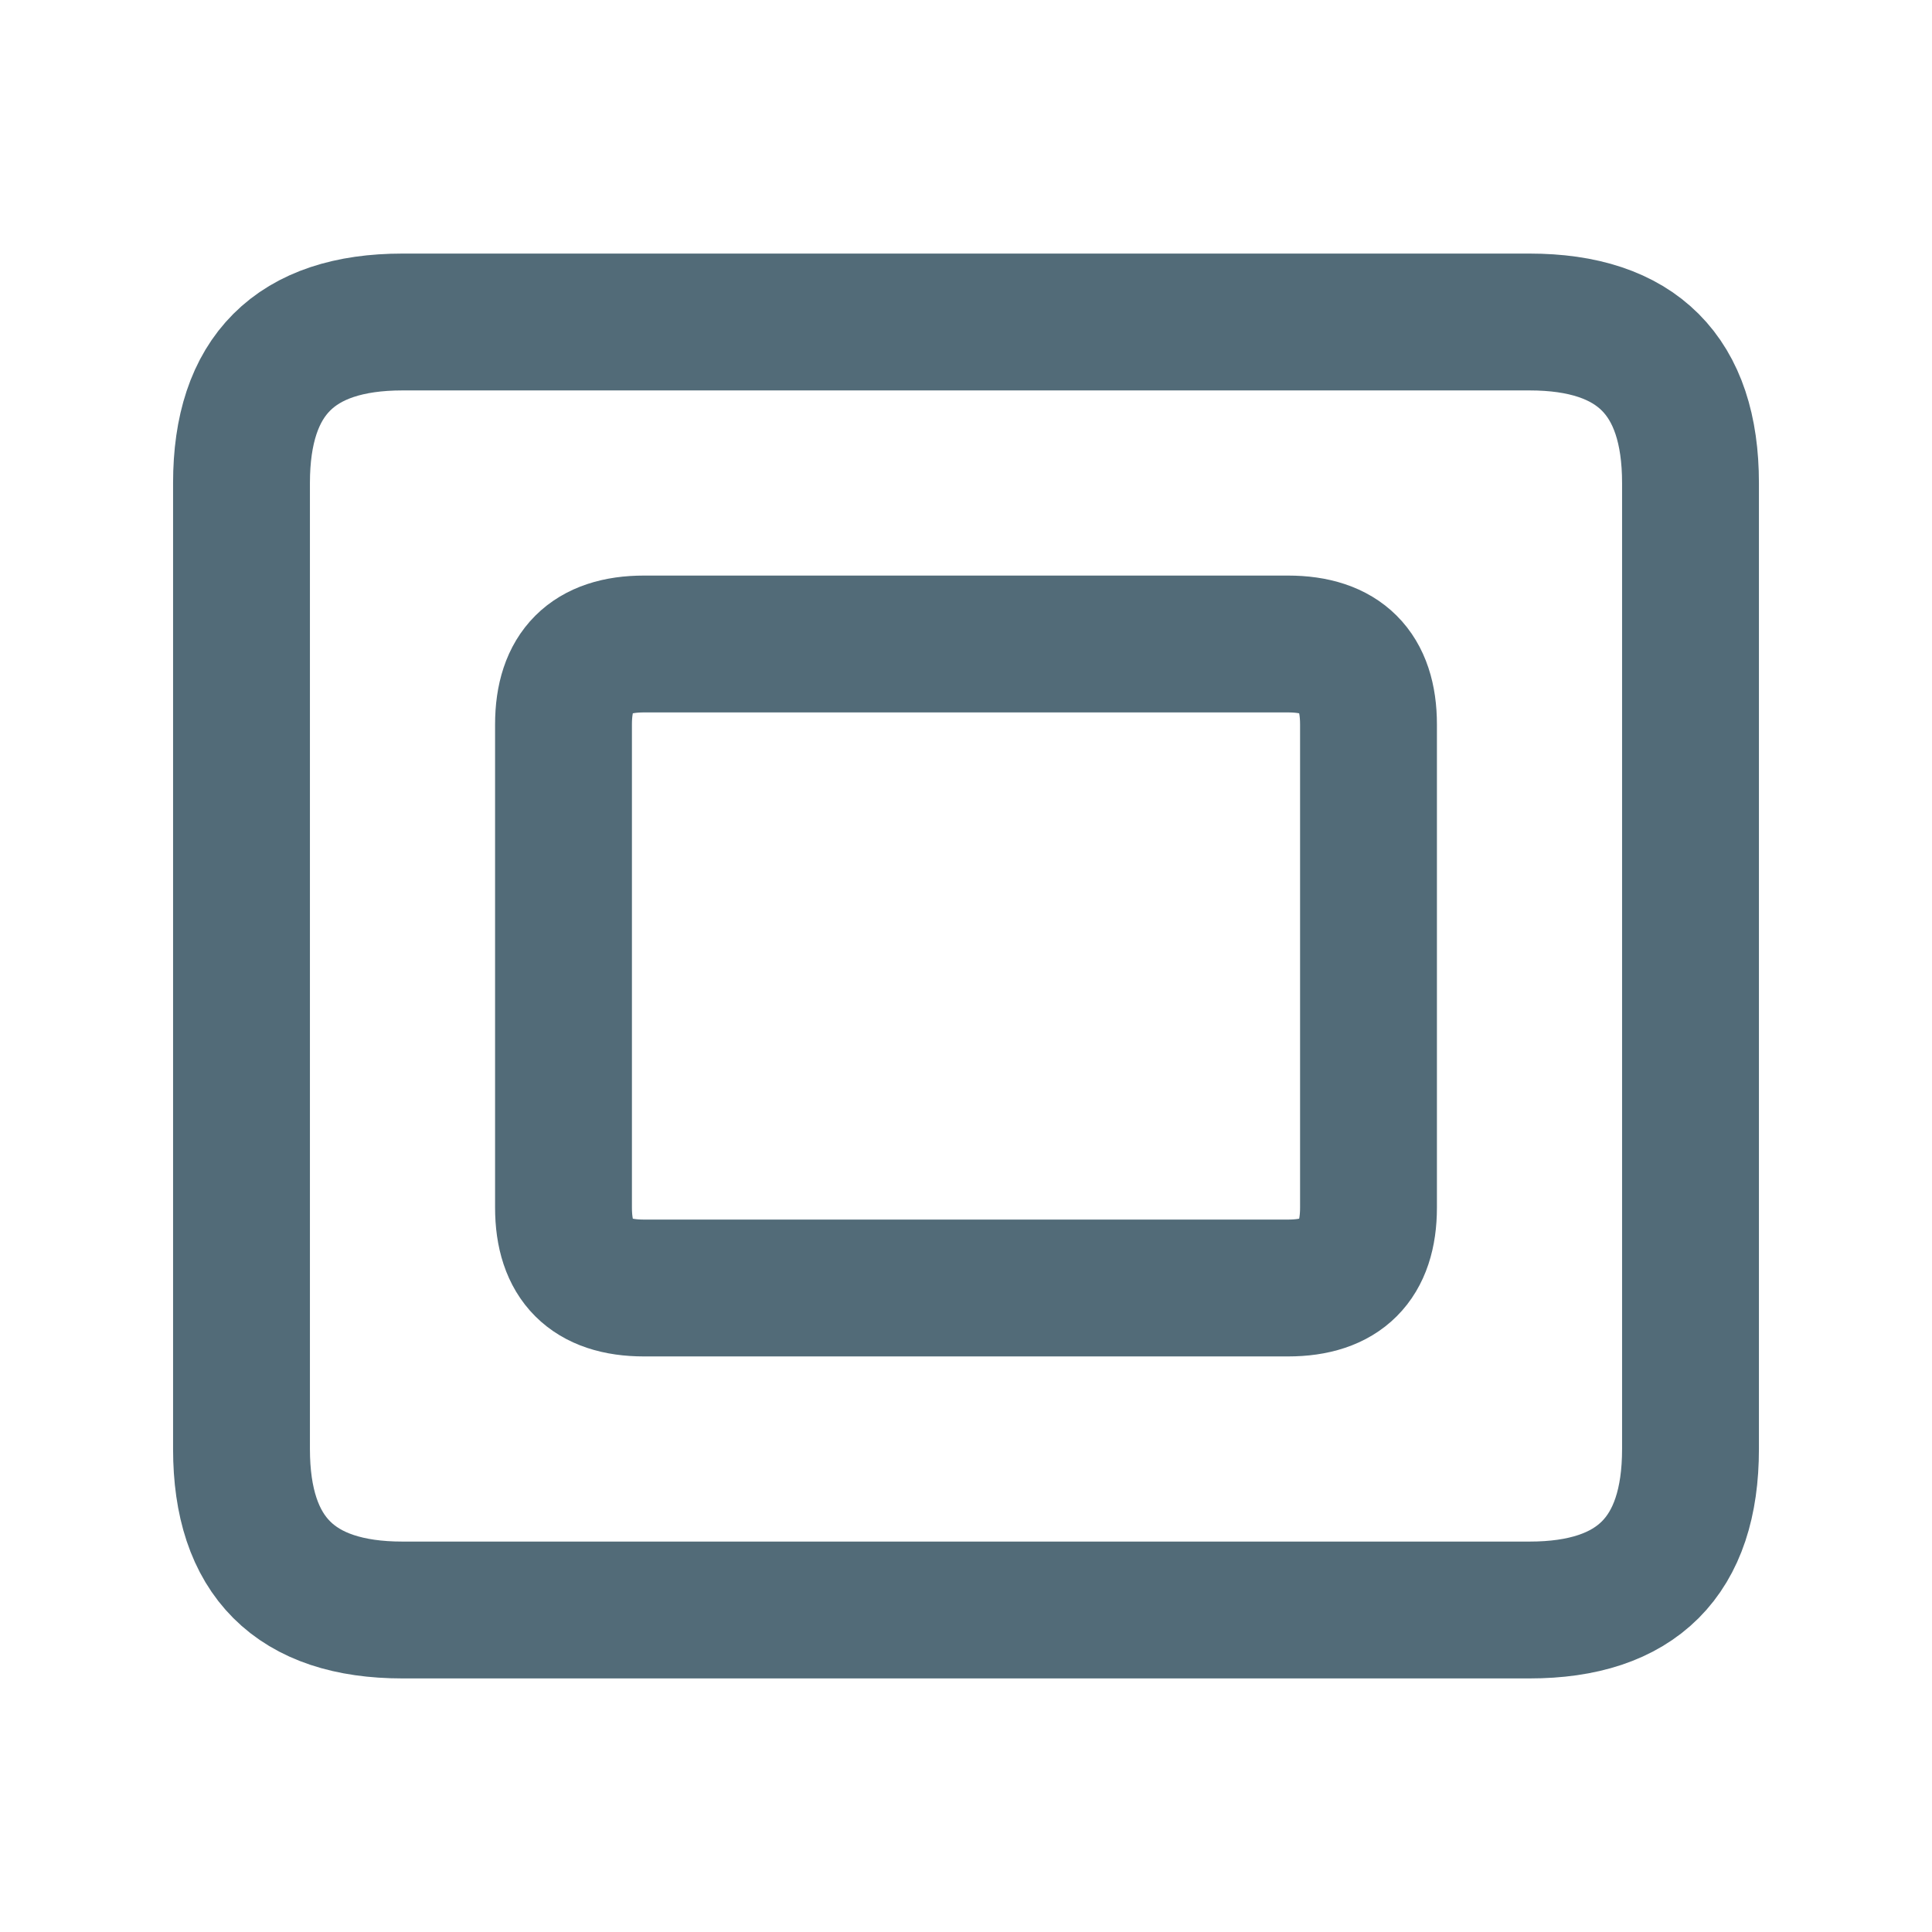
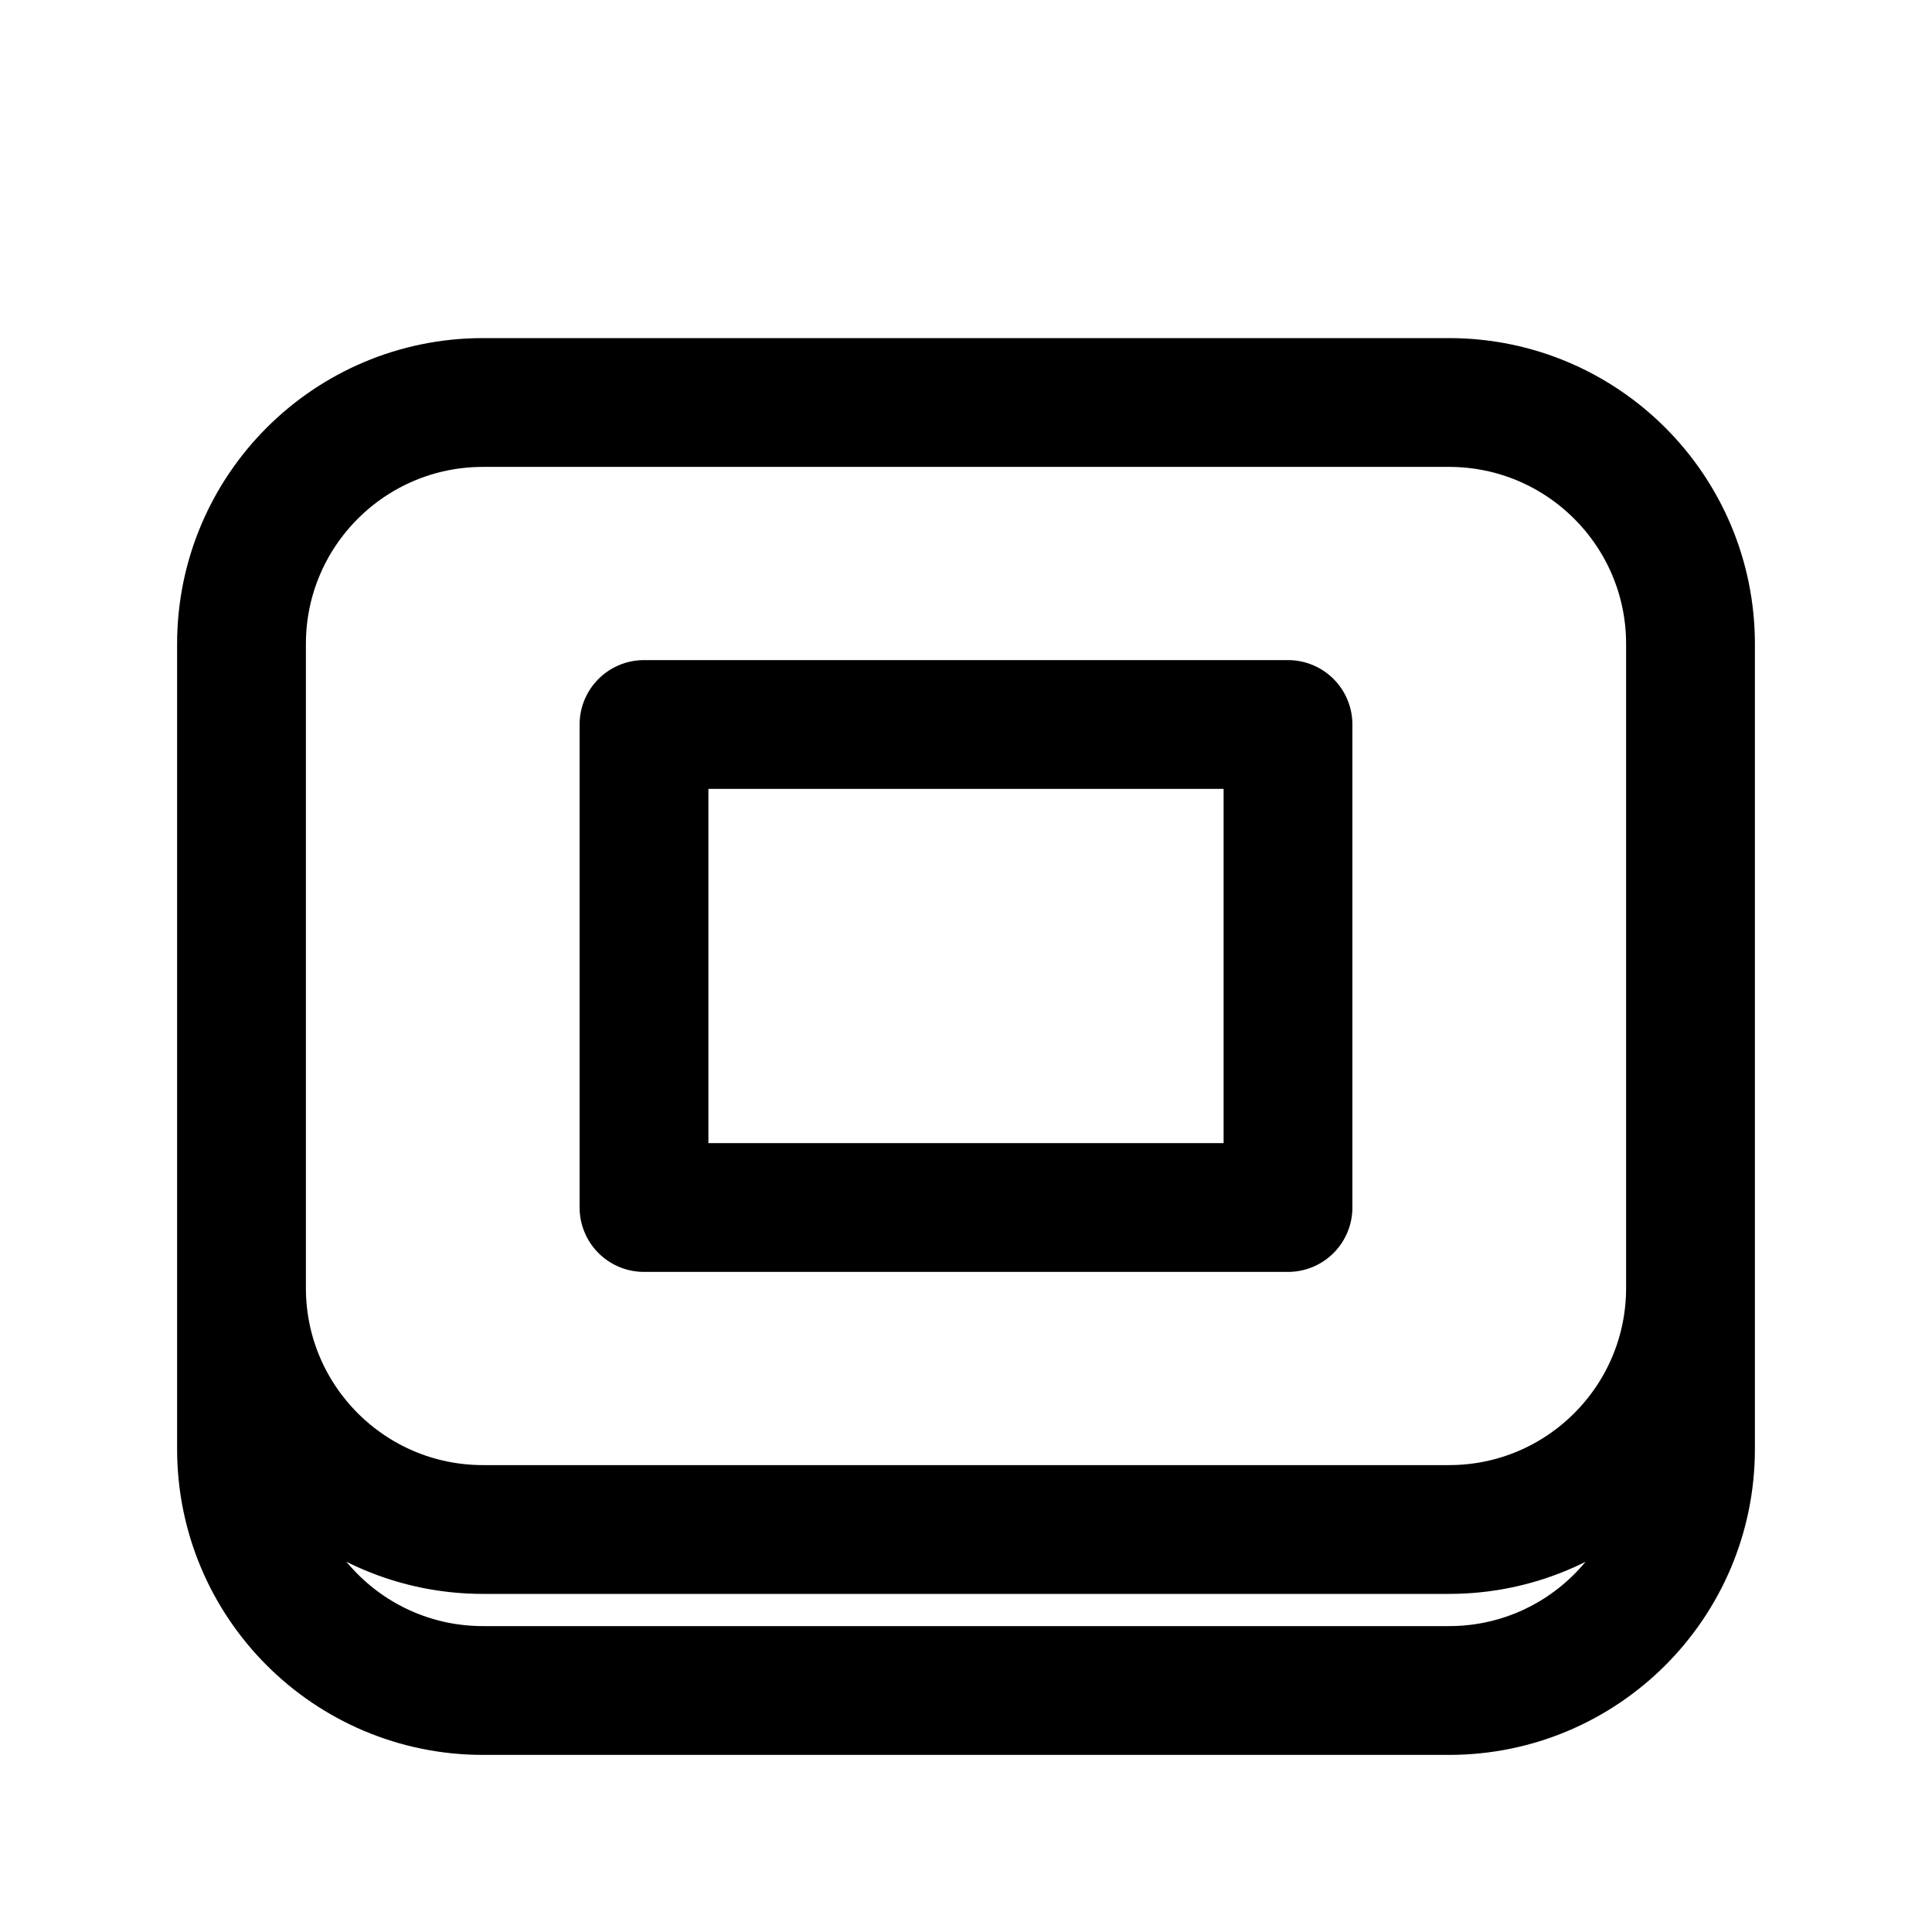
- <svg xmlns="http://www.w3.org/2000/svg" viewBox="0 0 24 24" fill="none" stroke="#526b78" stroke-width="1.7" stroke-linecap="round" stroke-linejoin="round">
-   <path d="M5 4q-2 0-2 2v12q0 2 2 2h14q2 0 2-2V6q0-2-2-2z M8 8q-1 0-1 1v6q0 1 1 1h8q1 0 1-1V9q0-1-1-1z" />
+ <svg xmlns="http://www.w3.org/2000/svg" viewBox="0 0 24 24" fill="none" stroke="currentColor" stroke-width="1.6" stroke-linecap="round" stroke-linejoin="round">
+   <path d="M6 5h12a3 3 0 0 1 3 3v8a3 3 0 0 1-3 3H6a3 3 0 0 1-3-3V8a3 3 0 0 1 3-3Z M8 9h8v6H8Z M3 16v2a3 3 0 0 0 3 3h12a3 3 0 0 0 3-3v-2" />
</svg>
